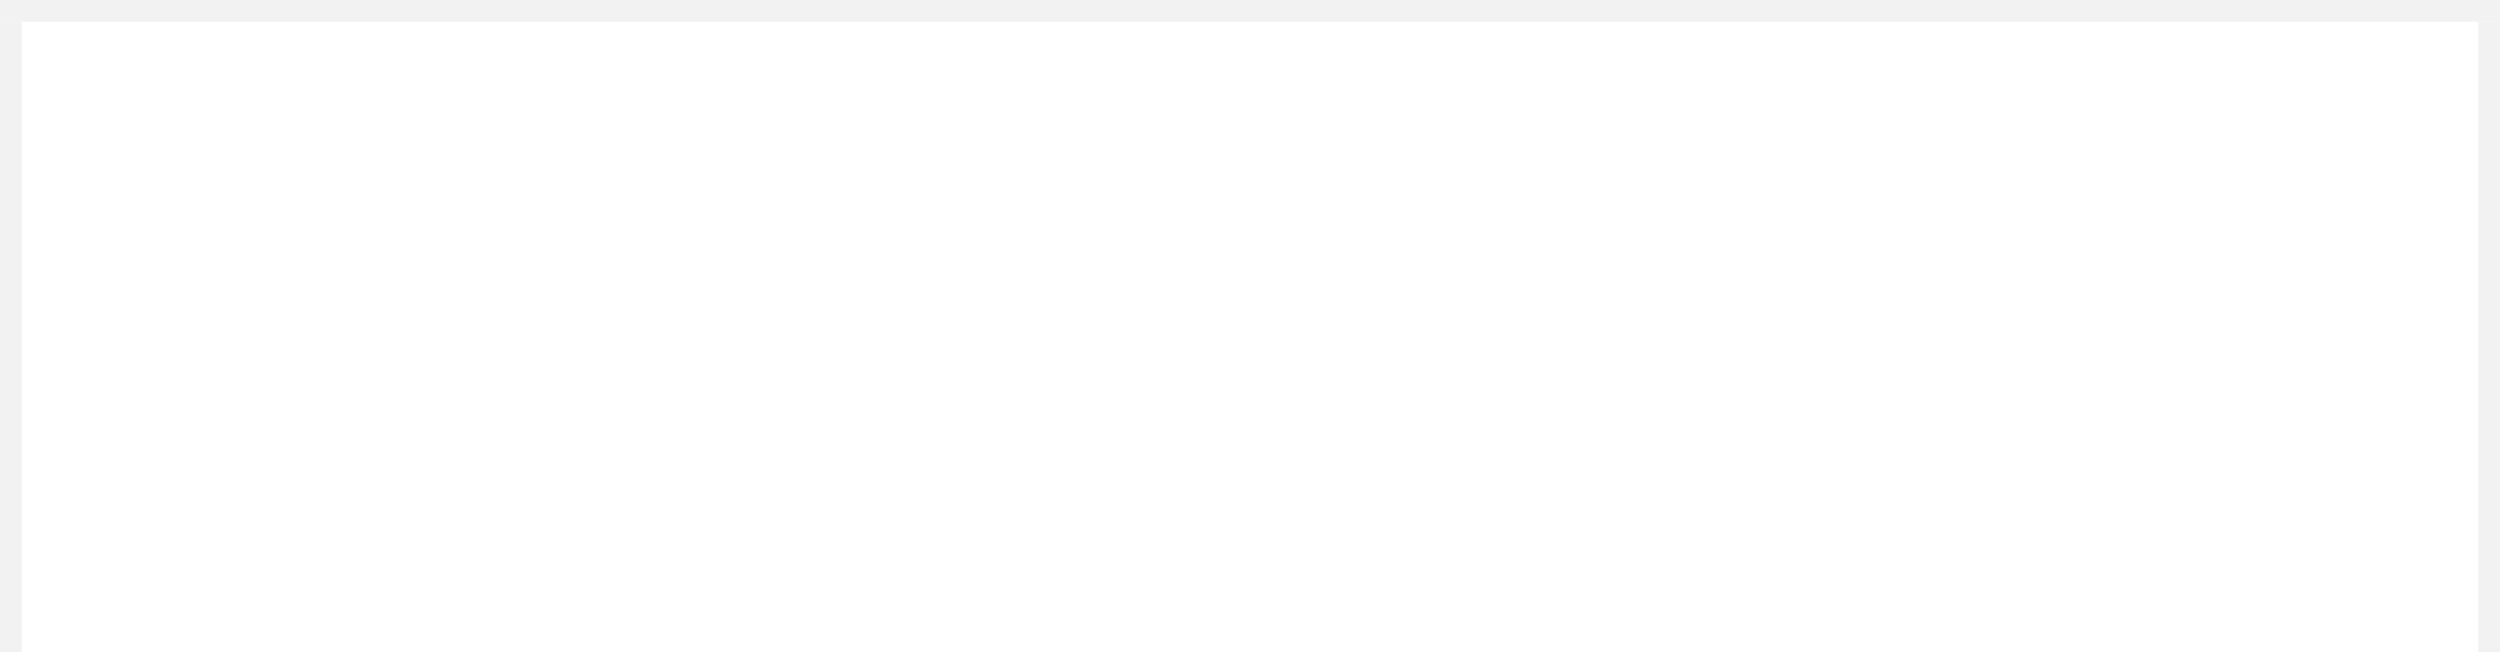
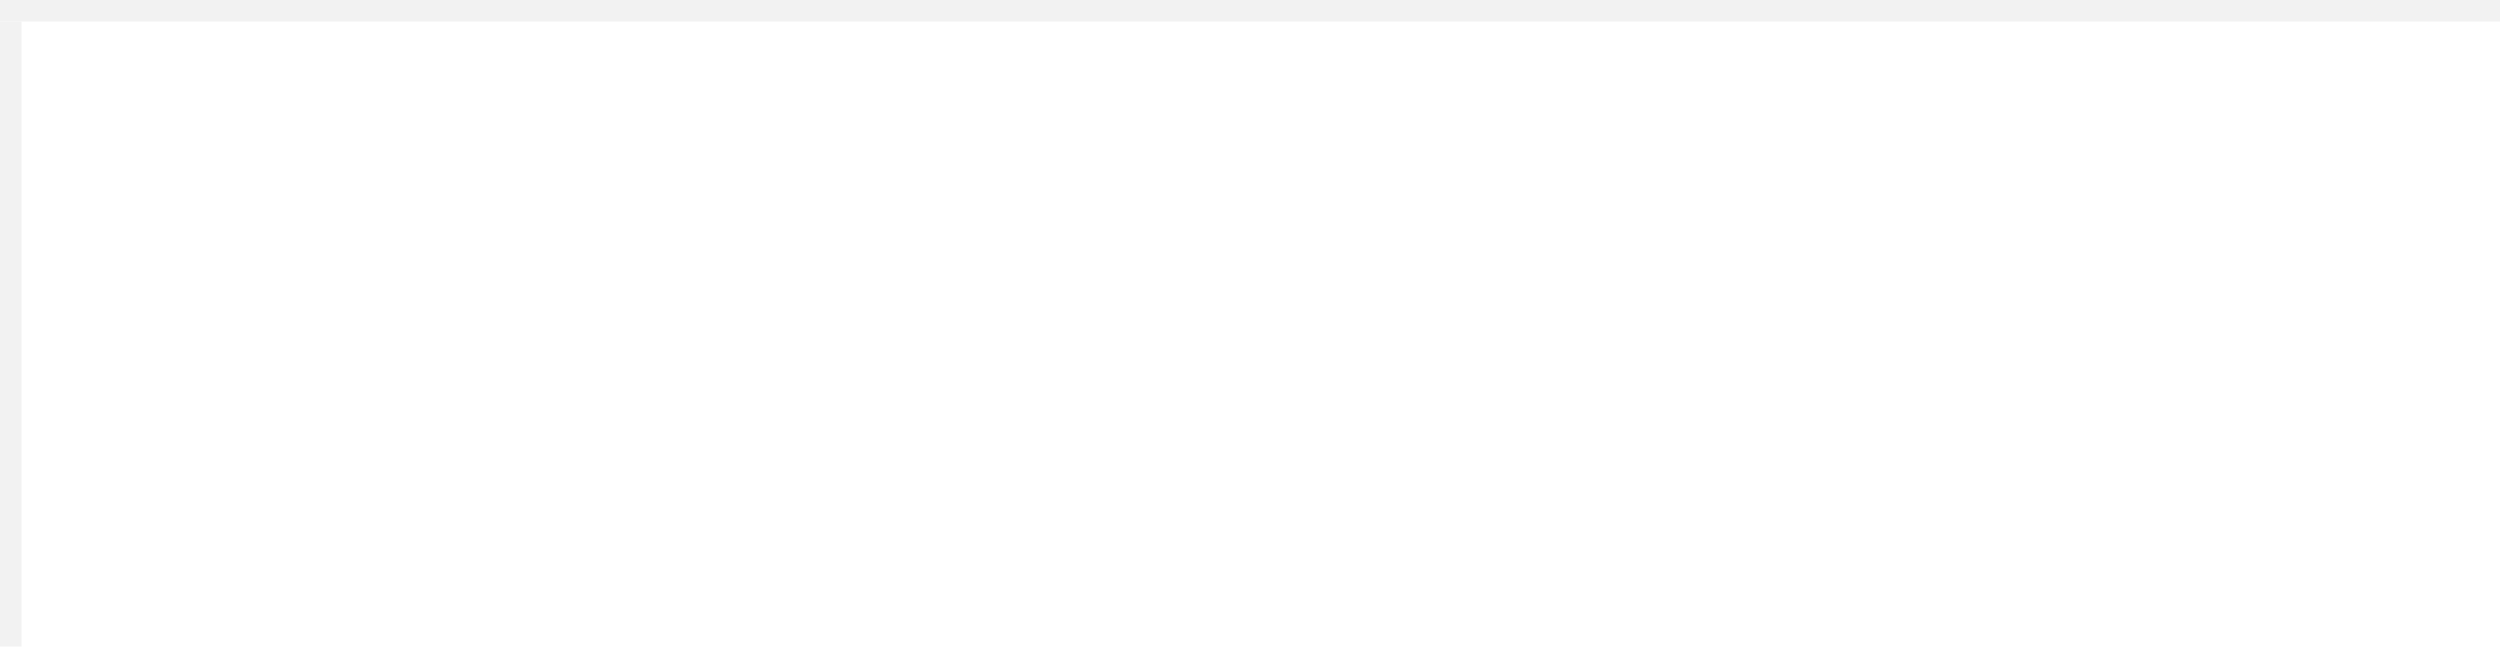
- <svg xmlns="http://www.w3.org/2000/svg" version="1.1" width="115px" height="30px" viewBox="232 30 115 30">
-   <path d="M 1 1  L 114 1  L 114 30  L 1 30  L 1 1  Z " fill-rule="nonzero" fill="rgba(255, 255, 255, 1)" stroke="none" transform="matrix(1 0 0 1 232 30 )" class="fill" />
-   <path d="M 0.5 1  L 0.5 30  " stroke-width="1" stroke-dasharray="0" stroke="rgba(242, 242, 242, 1)" fill="none" transform="matrix(1 0 0 1 232 30 )" class="stroke" />
-   <path d="M 0 0.5  L 115 0.5  " stroke-width="1" stroke-dasharray="0" stroke="rgba(242, 242, 242, 1)" fill="none" transform="matrix(1 0 0 1 232 30 )" class="stroke" />
-   <path d="M 114.5 1  L 114.5 30  " stroke-width="1" stroke-dasharray="0" stroke="rgba(242, 242, 242, 1)" fill="none" transform="matrix(1 0 0 1 232 30 )" class="stroke" />
+ <svg xmlns="http://www.w3.org/2000/svg" version="1.1" width="116px" height="30px" viewBox="116 30 116 30">
+   <path d="M 1 1  L 116 1  L 116 30  L 1 30  L 1 1  Z " fill-rule="nonzero" fill="rgba(255, 255, 255, 1)" stroke="none" transform="matrix(1 0 0 1 116 30 )" class="fill" />
+   <path d="M 0.5 1  L 0.5 30  " stroke-width="1" stroke-dasharray="0" stroke="rgba(242, 242, 242, 1)" fill="none" transform="matrix(1 0 0 1 116 30 )" class="stroke" />
+   <path d="M 0 0.5  L 116 0.5  " stroke-width="1" stroke-dasharray="0" stroke="rgba(242, 242, 242, 1)" fill="none" transform="matrix(1 0 0 1 116 30 )" class="stroke" />
</svg>
